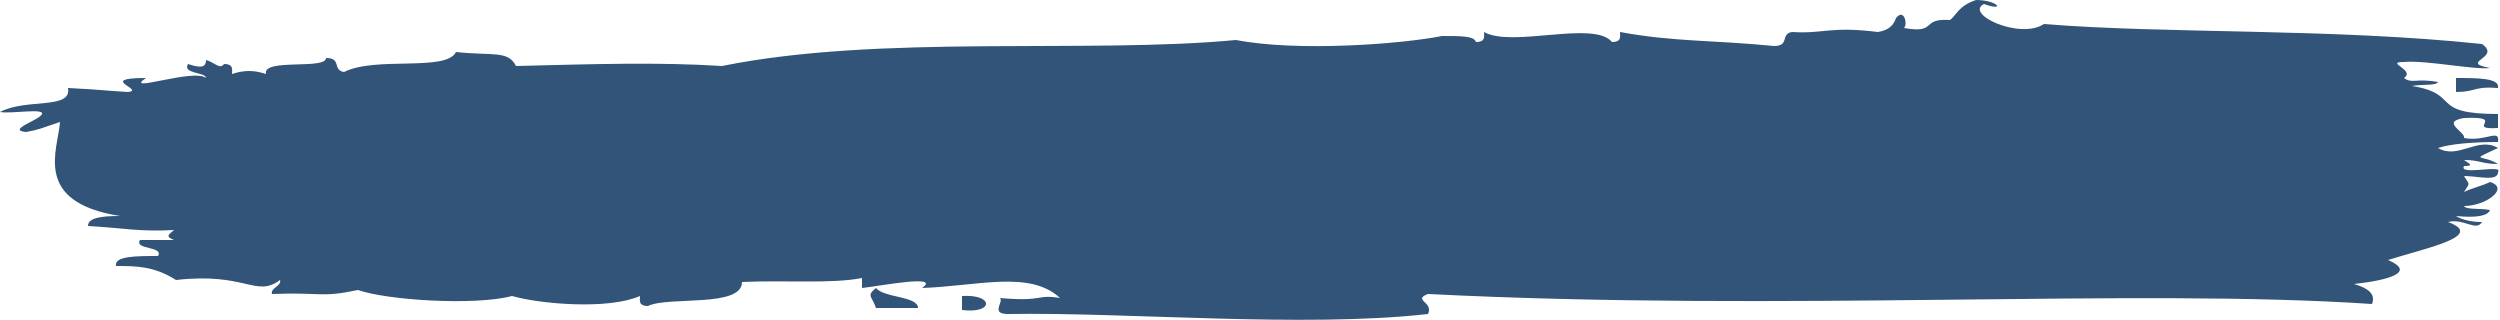
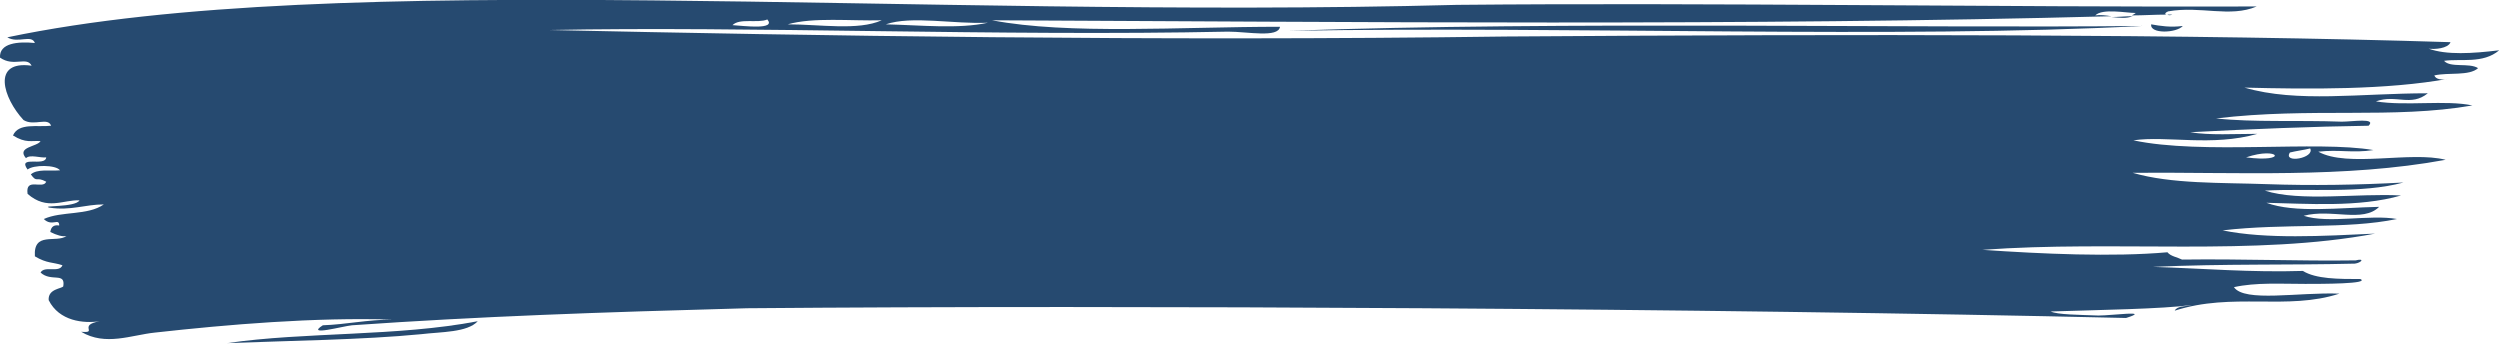
- <svg xmlns="http://www.w3.org/2000/svg" version="1.1" id="brush-stroke" x="0px" y="0px" width="125px" height="16px" viewBox="0 0 125 16" style="enable-background:new 0 0 125 16;" xml:space="preserve">
-   <style type="text/css">
- 	.st0{opacity:0.85;}
- 	.st1{fill:#0E3660;}
- </style>
-   <g class="st0">
-     <path class="st1" d="M43.8,14.4c0.4,0.5,2.1,0.4,2.1,1c-0.7,0-1.4,0-2.1,0C43.6,14.8,43.3,14.8,43.8,14.4z" />
-     <path class="st1" d="M48.1,15.5c0-0.2,0-0.5,0-0.7C49.7,14.7,49.7,15.7,48.1,15.5z" />
-     <path class="st1" d="M122.8,4.6c0-0.2,0-0.5,0-0.7c1.1,0,2.2,0,2.1,0.5C123.7,4.3,123.8,4.6,122.8,4.6z" />
-     <path class="st1" d="M1.3,6.6C0.3,6.5,2,6,2.1,5.7c0.1-0.3-1.5,0-2.1-0.1c1.3-0.7,3.6-0.1,3.4-1.2c1.9,0.1,1.4,0.1,3,0.2   c0.9-0.1-1.6-0.7,0.9-0.7c-1.2,0.8,2.4-0.5,3,0c0-0.3-1.2-0.2-0.9-0.7C10,3.4,10.3,3.4,10.3,3c0.4,0.1,0.7,0.5,0.9,0.2   c0.5,0,0.4,0.3,0.4,0.5c0.6-0.2,1.1-0.2,1.7,0c-0.2-0.8,3-0.2,3-0.8c0.8,0,0.3,0.6,0.9,0.7c1.6-0.8,5.1,0,5.6-1   c1.8,0.2,2.6-0.1,3,0.7c4-0.1,7.1-0.2,10.3,0C44,1.7,54.4,2.7,61.8,2c3.1,0.6,8.3,0.2,10.3-0.2c1,0,1.6,0,1.7,0.3   c0.5,0,0.4-0.3,0.4-0.5c1.4,0.8,5.5-0.6,6.4,0.5c0.5,0,0.4-0.3,0.4-0.5c2.7,0.5,4.7,0.4,7.7,0.7c0.8,0,0.3-0.6,0.9-0.7   c1.6,0.1,1.9-0.3,4.3,0c0.6-0.1,0.8-0.4,0.9-0.7c0.4-0.5,0.6,0.3,0.4,0.5C96.9,1.7,96,0.9,97.5,1c0.3-0.2,0.4-0.7,1.3-1   c1.1,0,1.5,0.6,0.4,0.2c-1,0.5,1.8,1.8,3,1c6.1,0.5,14.3,0.2,21.9,1c1,0.7-1.2,0.9,0.4,1.2c-0.8,0.1-3.2-0.4-4.3-0.3   c-1,0,0.6,0.4,0,0.8c0.4,0.3,0.6,0,1.7,0.2c-0.1,0.2-0.8,0.1-1.3,0.2c2.5,0.4,0.8,1.4,4.3,1.4c0,0.2,0,0.5,0,0.7   c-1.7,0.1,0.5-0.6-1.7-0.5c-1.2,0.2,0.1,0.7,0,1c1.1,0.2,1.8-0.5,1.7,0.2c-1.3,0-2.4,0.1-3,0.3c1,0.6,2-0.6,3,0   c-1.5,0.7-0.8,0.3,0,0.8c-0.8,0-0.9-0.2-1.7-0.2c0.3,0.2,0.5,0.3,0,0.3c-0.3,0.5,2-0.1,1.7,0.3c0,0.5-1,0.2-1.7,0.2   c0.3,0.5,0.3,0.3,0,0.8c0.4-0.2,0.9-0.3,1.3-0.5c1,0.3-0.2,1.2-1.3,1.2c0.1,0.2,0.8,0.1,1.3,0.2c-0.1,0.3-0.7,0.4-1.7,0.3   c0.3,0.2,0.8,0.3,1.3,0.3c-0.3,0.5-0.9-0.2-1.7,0c1.9,0.7-1.1,1.3-3,1.9c1.4,0.6,0.1,1-1.7,1.2c0.7,0.2,1.1,0.5,0.9,1   c-11.9-0.8-29.3,0.4-47.2-0.5c-0.8,0.3,0.3,0.4,0,1c-6.2,0.7-15.1-0.1-21,0c-0.9,0-0.2-0.6-0.4-0.8c2.2,0.2,1.8-0.2,3,0   c-1.5-1.4-4.1-0.6-6.9-0.5c1-0.7-2.1-0.1-3,0c0-0.2,0-0.3,0-0.5c-1.5,0.3-3.9,0.1-6,0.2c0,1.3-3.7,0.7-4.7,1.2   c-0.5,0-0.4-0.3-0.4-0.5c-1.6,0.7-5,0.4-6.4,0c-1.9,0.5-6.3,0.2-7.7-0.3c-1.9,0.4-1.8,0.1-4.3,0.2c-0.1-0.3,0.5-0.4,0.4-0.7   c-1.2,0.9-1.7-0.4-5.2,0c-1.1-0.7-2-0.7-3-0.7c-0.1-0.5,1-0.5,2.1-0.5C8.2,12.3,6.7,12.5,7,12c0.6,0,1.1,0,1.7,0   c-0.5-0.2-0.2-0.3,0-0.5c-1.7,0.1-2.5-0.1-4.3-0.2c0-0.4,0.6-0.5,1.6-0.5c-4.4-0.7-3.1-3.3-3-4.7C2.1,6.4,1.9,6.5,1.3,6.6z" />
+ <svg xmlns="http://www.w3.org/2000/svg" version="1.1" id="Layer_1" x="0px" y="0px" width="308.2px" height="42.3px" viewBox="0 0 308.2 42.3" enable-background="new 0 0 308.2 42.3" xml:space="preserve">
+   <g opacity="0.9">
+     <path fill-rule="evenodd" clip-rule="evenodd" fill="#0E3660" d="M264.1,3.2C233.8,4.8,194,3.2,158.8,3.8   C192.5,2.6,235.5,3.5,264.1,3.2z" />
+     <path fill-rule="evenodd" clip-rule="evenodd" fill="#0E3660" d="M265.2,3c1.1,0.2,2.4,0.4,3.9,0.2C268.3,4.1,265,4.2,265.2,3z" />
+     <g>
+       <path fill-rule="evenodd" clip-rule="evenodd" fill="#0E3660" d="M301.3,7.5c2-0.3,4.8,0.4,6.8-1.3c-3.3,0.4-6.5,0.6-8.7-0.2    c0.7,0.1,2.4,0,2.7-0.8c-31.5-1-73.2-1-116.4-0.7c-43.8,0.6-85.8-0.1-118-0.8c24.6-0.5,55.4,0.8,83.7,0.2c2.4,0,6.2,0.8,6.4-0.6    c-12.2,0-26.1,1-35.5-0.8c44.6,0.2,93.3,0.7,138-0.5c-0.7-0.1-1.4-0.2-2-0.1c0.9-0.9,3.8-0.3,5-0.3c-0.1,0.1-0.3,0.2-0.5,0.3    c1.4,0,2.9-0.1,4.3-0.1c-0.2,0-0.3-0.2,0.2-0.4c4-0.7,7.6,0.8,10.9-0.6c-31.9,0.1-67.7-0.5-98.6-0.2C112.3,2.4,42-4,0.9,4.6    c1.3,0.8,3-0.4,3.4,0.7C2.2,5.1-0.1,5.3,0,7.1c1.7,1.2,3.3-0.2,3.9,1c-5-0.7-3.5,4-1,6.7c1.3,0.8,3-0.4,3.4,0.7    c-1.7,0.2-4-0.4-4.7,1.2c1.6,1,2.3,0.6,3.4,0.7c-0.4,0.7-3,0.7-1.8,2.1c0.5-0.5,1.8,0,2.5-0.1c-0.1,1.2-3.6-0.3-2.3,1.5    c0.7-0.6,3.5-0.6,4,0.1c-1.3,0.1-2.8-0.2-3.6,0.5c0.8,1.1,0.6,0.2,1.9,0.9c-0.4,1-2.6-0.6-2.3,1.5c2.4,2.1,4.4,0.7,6.4,0.8    c-0.5,0.9-4.9,0.6-3.7,0.9c2.6,0.4,4.4-0.4,6.7-0.4c-2,1.4-5.2,0.8-7.4,1.8c1,1,1.9-0.2,1.9,0.8c-0.6-0.1-1,0.1-1.1,0.8    c0.8,0.4,1.5,0.6,2,0.5c-1.3,0.9-4.1-0.6-3.9,2.5c1.5,0.9,2.2,0.7,3.4,1.1c-0.4,1-2.2,0-2.7,0.9c1.3,1.2,3.1-0.1,2.8,1.7    c-0.2,0.3-1.9,0.3-1.8,1.7c1.3,2.6,4.3,2.9,6.3,2.6c-2.8,0.5-0.1,1.5-2.3,1.3c3,1.8,6.2,0.4,9.1,0.1c9-1,19.7-1.9,29.3-1.6    c-3.1,0-5.7,0.6-8.6,0.7c-2.2,1.4,2.5,0.1,3.6,0C59.2,39,73.7,38.5,92.1,38c47.3-0.4,118.3,0,170,1.2c3.2-1-1.7-0.3-3.4-0.3    c-2.5-0.1-5-0.1-5.9-0.5c6.1-0.2,13.7-0.3,17.4-0.8c-0.8,0.2-1.8,0.1-2.1,0.7c7.1-2.3,13.9,0,20.3-2.1c-5-0.2-11.7,1.1-13-0.8    c2.7-0.6,5.8-0.4,8.8-0.4c2,0,8,0,6.8-0.6c-2.7,0-5.5,0-7.1-1c-6.4,0.2-12.2-0.3-18.5-0.5c8.9-0.4,16.9-0.2,24.9-0.4    c0.8-0.1,1.3-0.7,0.1-0.4c-7.1,0.1-13.8-0.2-21.4-0.1c-0.6-0.3-1.4-0.4-1.8-0.9c-6.8,0.6-15.5,0.2-22.8-0.3    c16.3-1.2,33.6,0.8,48.4-2c-6.5,0.3-13.4,0.7-18.8-0.4c7.7-0.9,15.2-0.1,21.5-1.4c-3.3-0.6-8.5,0.6-11.5-0.4    c3.4-0.9,7.3,0.9,9.3-1.1c-4.8,0.1-10.4,0.8-13.9-0.5c4.9,0.1,11.4,0.6,16.6-0.9c-5.3-0.3-12.4,0.8-16.8-0.6    c5.5-0.3,11.9,0.4,17.1-1c-5.6,0.3-11.3,0.4-16.9,0.2c-5.6-0.2-11.7,0-16.5-1.4c13-0.1,26.1,0.7,38.6-1.6c-4.3-1.1-12.1,1-15.7-1    c2.6-0.3,4.2,0.2,6.8-0.2c-7-1.2-21.1,0.6-29.6-1.2c4.1-0.6,9.7,0.8,15.3-0.8c-2.8,0-5.9,0.2-8.3-0.2c7.7-0.4,15.1-0.7,22-0.8    c1-1-2-0.5-3.3-0.5c-5.5-0.2-10.9,0.1-15.5-0.4c11.7-1.4,21.8,0.1,31.6-1.6c-3.3-0.7-8.2,0.1-11.9-0.5c2.5-0.9,4.3,0.7,6.4-1    c-8.3,0-16.1,1.2-22.6-0.7c7.9,0.2,17.6,0.3,25.2-1.1c-0.9,0.2-1.6,0.1-1.8-0.4c1.7-0.4,4.3,0.1,5.4-0.9    C304.4,7.7,302.1,8.4,301.3,7.5z M121.8,2.8c-3.6,0.8-8.3,0.3-12.6,0.2C112.4,1.9,117.6,3,121.8,2.8z M108.7,2.5    C105.8,3.8,101.1,3,97.1,3C100.3,2.1,104.8,2.6,108.7,2.5z M94.6,2.4c1.1,1.3-2.8,0.8-4.3,0.7C91.2,2.2,93.4,2.9,94.6,2.4z     M282.3,18.8c0.8-0.2,1.7-0.3,2.5-0.5C285.4,19.5,281.4,20.2,282.3,18.8z M276.9,19.4C281,18,282.2,20.1,276.9,19.4L276.9,19.4z" />
+       <path fill-rule="evenodd" clip-rule="evenodd" fill="#0E3660" d="M267.8,1.8c-0.2,0-0.4,0-0.6,0C267.3,1.9,267.6,1.9,267.8,1.8z" />
+       <path fill-rule="evenodd" clip-rule="evenodd" fill="#0E3660" d="M262.9,2c-0.9,0-1.7,0.1-2.6,0.1C261.3,2.2,262.2,2.3,262.9,2z" />
+     </g>
+     <path fill-rule="evenodd" clip-rule="evenodd" fill="#0E3660" d="M58.9,39.6c-1.3,1.4-4.5,1.3-7,1.6C44.7,41.9,35.6,42,28,42.3   C37.6,40.9,49,41.5,58.9,39.6z" />
  </g>
</svg>
